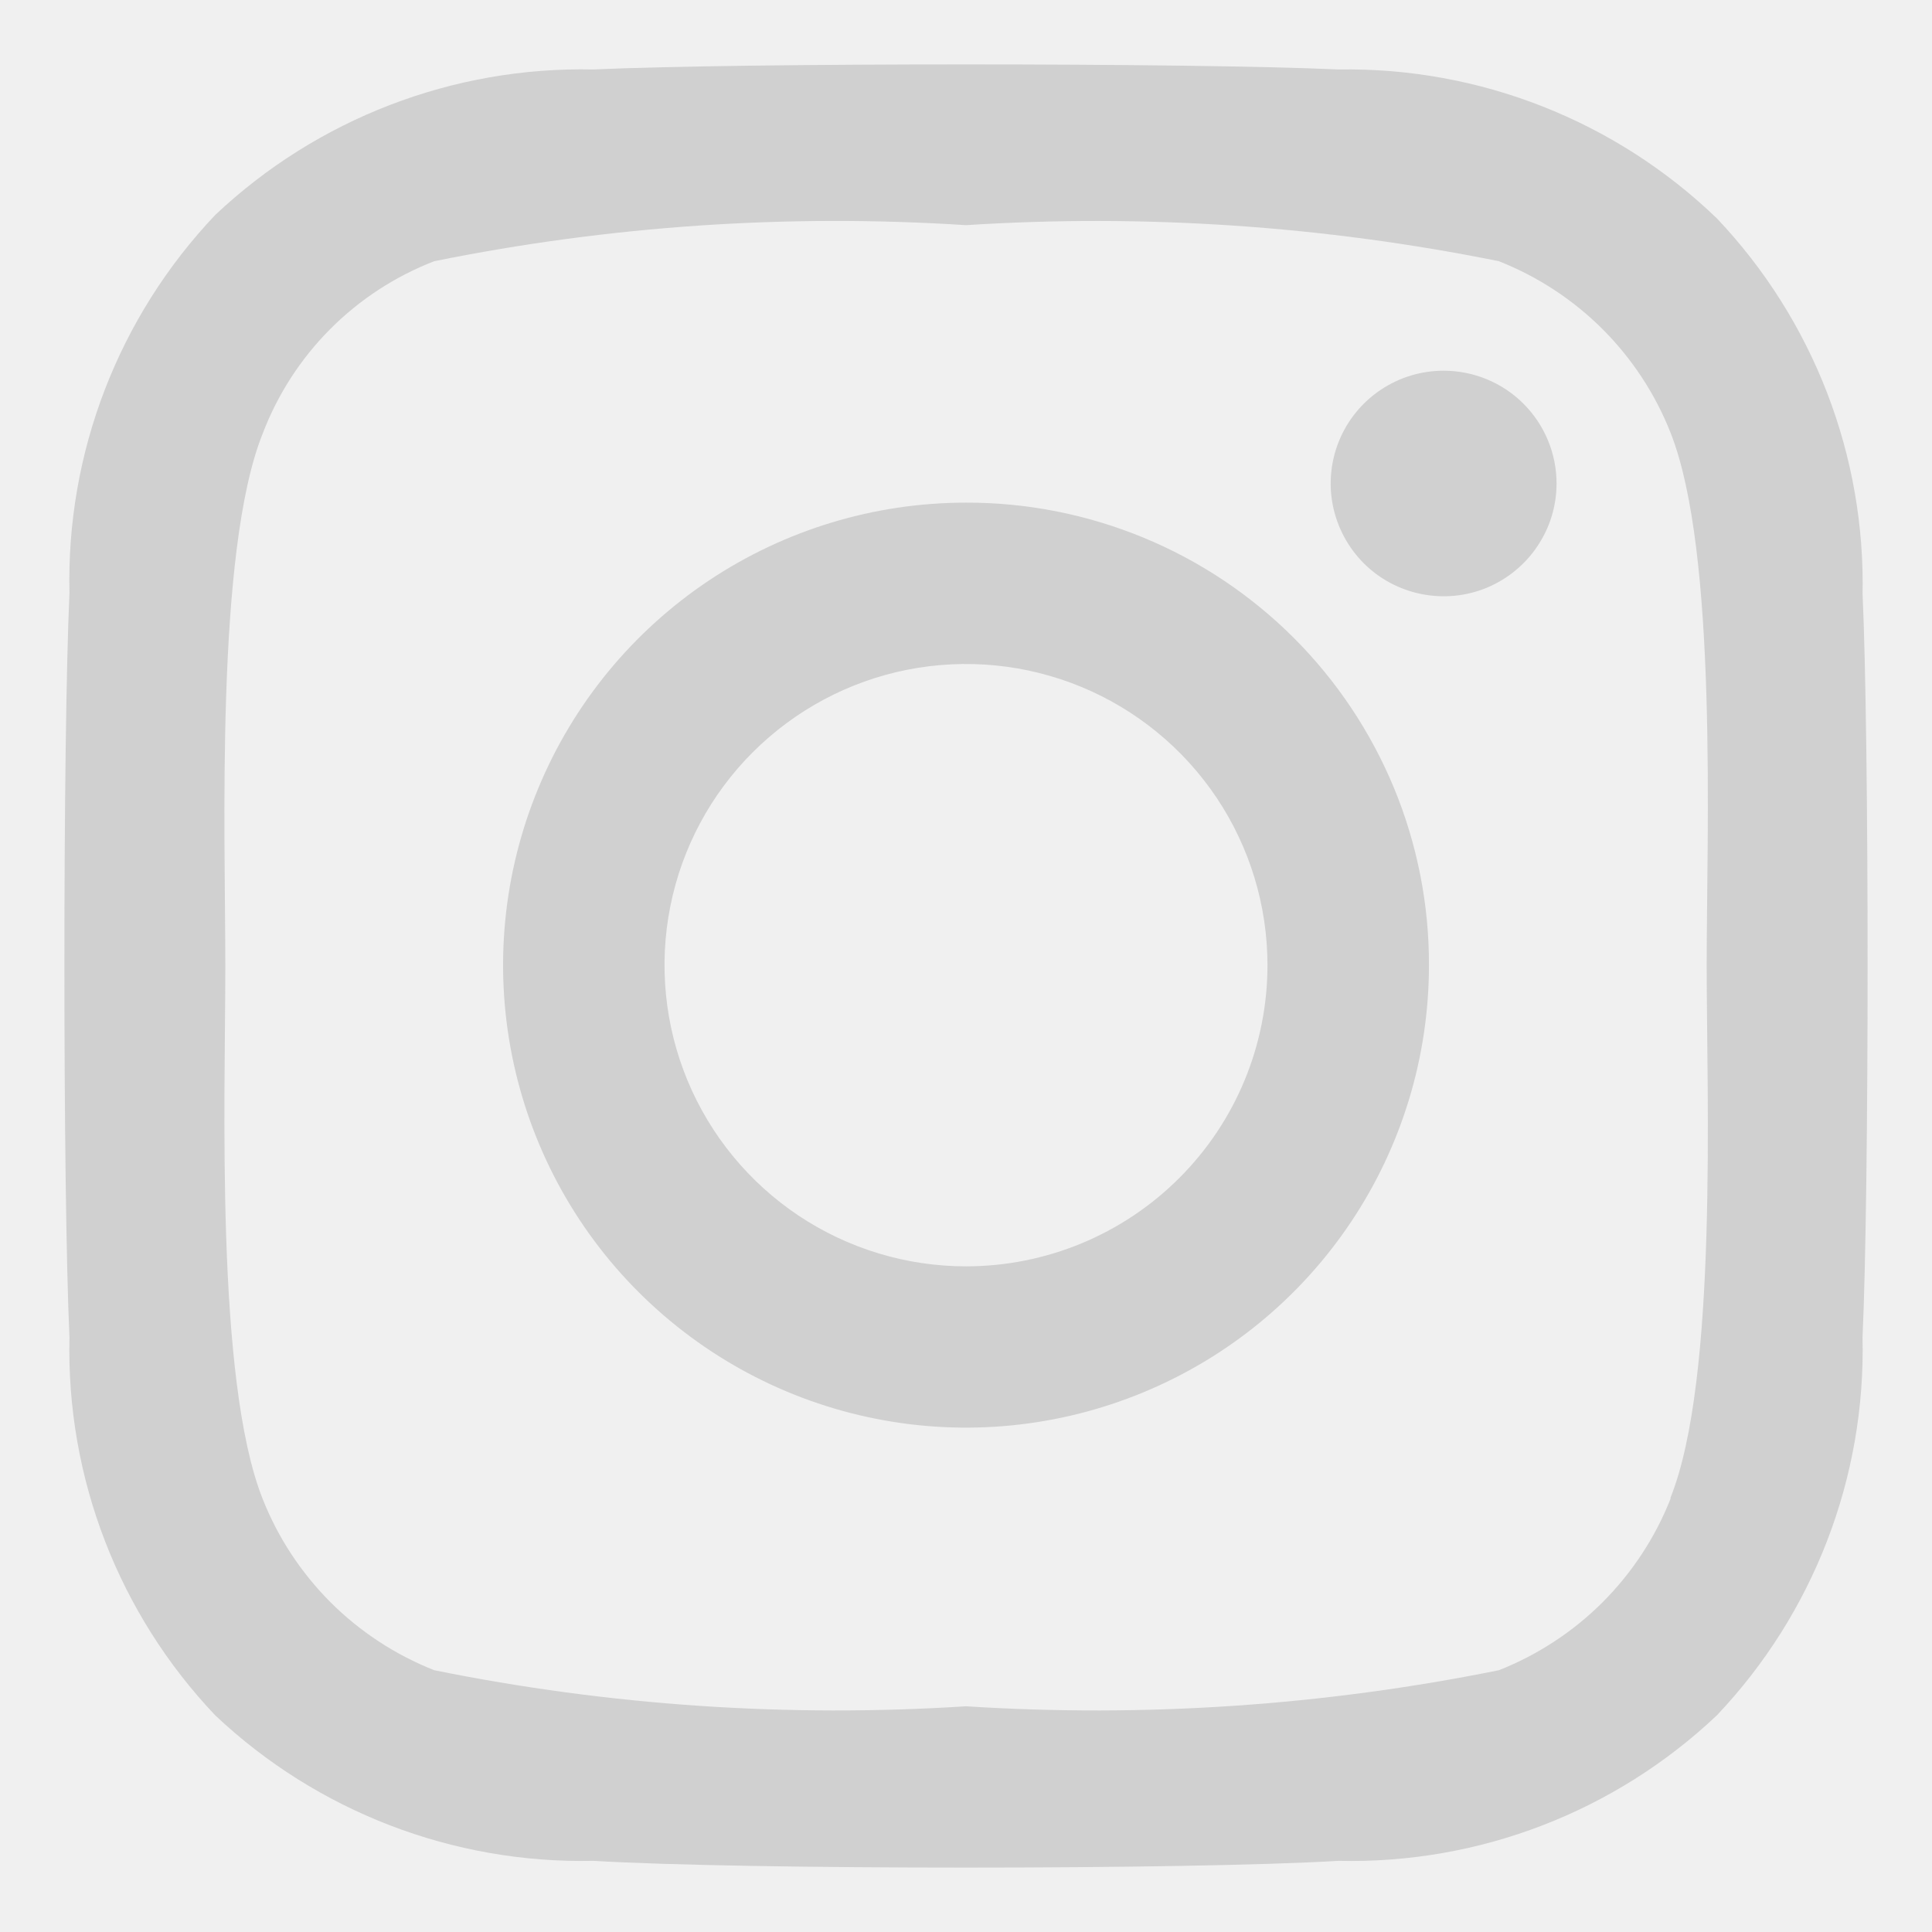
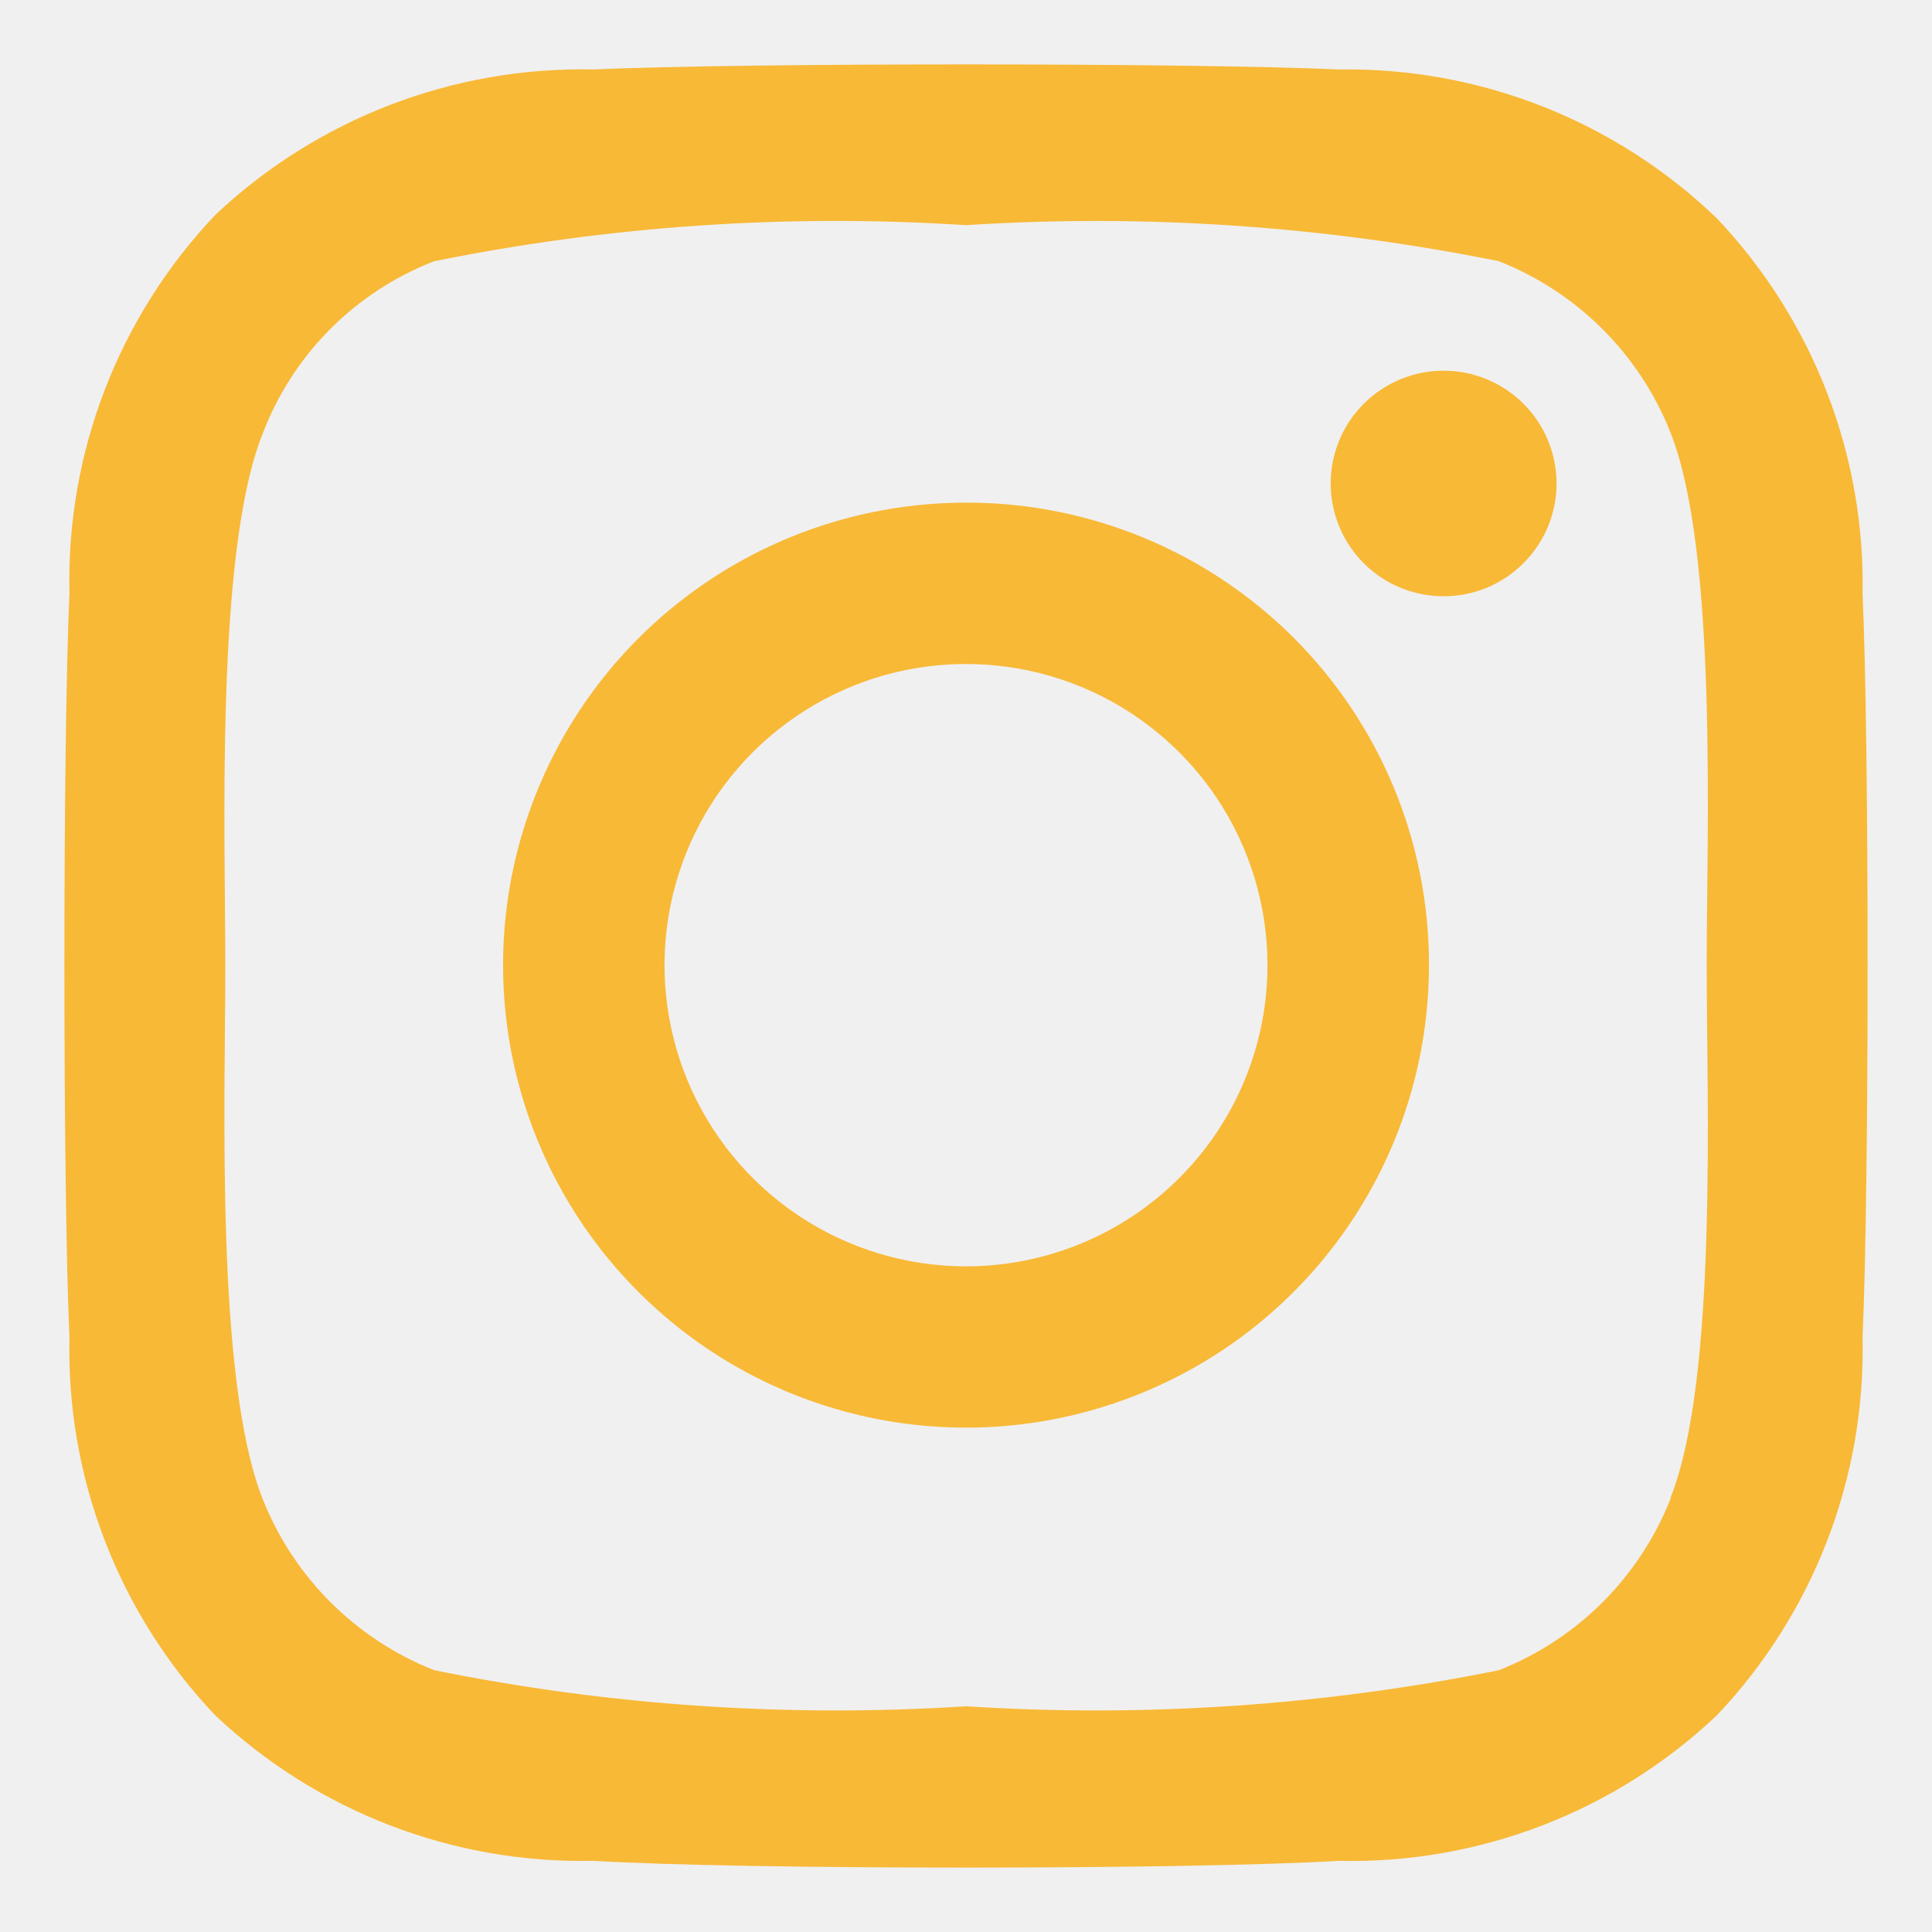
<svg xmlns="http://www.w3.org/2000/svg" preserveAspectRatio="none" overflow="visible" style="display: block;" width="24" height="24" viewBox="0 0 24 24" fill="none">
  <g id="instagram-svgrepo-com 1" clip-path="url(#clip0_0_227)">
-     <path id="Vector" d="M12 6.244C10.863 6.244 9.751 6.581 8.805 7.212C7.859 7.844 7.122 8.741 6.687 9.791C6.252 10.841 6.138 11.996 6.36 13.11C6.582 14.225 7.129 15.249 7.934 16.052C8.738 16.855 9.763 17.403 10.878 17.624C11.994 17.846 13.15 17.732 14.201 17.297C15.252 16.863 16.15 16.126 16.782 15.181C17.414 14.237 17.751 13.126 17.751 11.989C17.753 11.235 17.605 10.487 17.317 9.789C17.028 9.091 16.605 8.457 16.071 7.923C15.536 7.389 14.902 6.966 14.203 6.678C13.504 6.39 12.756 6.242 12 6.244ZM12 15.731C11.259 15.731 10.535 15.511 9.919 15.1C9.304 14.689 8.824 14.105 8.54 13.421C8.257 12.738 8.182 11.985 8.327 11.259C8.471 10.534 8.828 9.867 9.352 9.344C9.876 8.821 10.543 8.464 11.269 8.32C11.996 8.176 12.749 8.25 13.433 8.533C14.117 8.816 14.702 9.296 15.114 9.911C15.525 10.526 15.745 11.249 15.745 11.989C15.745 12.982 15.351 13.934 14.648 14.635C13.946 15.337 12.993 15.731 12 15.731ZM19.336 6.006C19.336 6.283 19.254 6.554 19.099 6.784C18.945 7.015 18.726 7.194 18.47 7.301C18.214 7.407 17.932 7.434 17.66 7.38C17.387 7.326 17.137 7.193 16.941 6.997C16.745 6.801 16.612 6.551 16.557 6.279C16.503 6.007 16.531 5.726 16.637 5.47C16.743 5.214 16.923 4.995 17.154 4.841C17.385 4.687 17.656 4.605 17.933 4.605C18.305 4.605 18.662 4.752 18.925 5.015C19.188 5.278 19.336 5.634 19.336 6.006ZM23.137 7.407C23.178 5.665 22.527 3.978 21.328 2.713C20.068 1.499 18.378 0.834 16.629 0.863C14.805 0.779 9.195 0.779 7.371 0.863C5.628 0.825 3.94 1.475 2.673 2.671C1.473 3.936 0.822 5.623 0.863 7.365C0.779 9.187 0.779 14.792 0.863 16.614C0.822 18.356 1.473 20.043 2.673 21.308C3.94 22.504 5.628 23.154 7.371 23.116C9.223 23.228 14.777 23.228 16.629 23.116C18.372 23.157 20.061 22.507 21.328 21.308C22.527 20.043 23.178 18.356 23.137 16.614C23.221 14.792 23.221 9.187 23.137 7.365V7.407ZM20.752 18.618C20.562 19.1 20.274 19.537 19.908 19.904C19.541 20.27 19.103 20.557 18.62 20.748C16.443 21.188 14.217 21.338 12 21.196C9.788 21.338 7.566 21.188 5.394 20.748C4.911 20.557 4.473 20.27 4.106 19.904C3.74 19.537 3.452 19.1 3.262 18.618C2.673 17.132 2.799 13.629 2.799 12.004C2.799 10.378 2.673 6.861 3.262 5.389C3.447 4.903 3.732 4.46 4.099 4.091C4.467 3.721 4.908 3.433 5.394 3.245C7.566 2.805 9.788 2.654 12 2.797C14.217 2.655 16.443 2.805 18.62 3.245C19.103 3.436 19.541 3.723 19.908 4.089C20.274 4.456 20.562 4.893 20.752 5.375C21.341 6.861 21.201 10.364 21.201 11.989C21.201 13.615 21.341 17.132 20.752 18.604V18.618Z" fill="#D0D0D0" />
+     <path id="Vector" d="M12 6.244C10.863 6.244 9.751 6.581 8.805 7.212C7.859 7.844 7.122 8.741 6.687 9.791C6.252 10.841 6.138 11.996 6.36 13.11C6.582 14.225 7.129 15.249 7.934 16.052C8.738 16.855 9.763 17.403 10.878 17.624C11.994 17.846 13.15 17.732 14.201 17.297C15.252 16.863 16.15 16.126 16.782 15.181C17.414 14.237 17.751 13.126 17.751 11.989C17.753 11.235 17.605 10.487 17.317 9.789C17.028 9.091 16.605 8.457 16.071 7.923C15.536 7.389 14.902 6.966 14.203 6.678C13.504 6.39 12.756 6.242 12 6.244ZM12 15.731C11.259 15.731 10.535 15.511 9.919 15.1C9.304 14.689 8.824 14.105 8.54 13.421C8.257 12.738 8.182 11.985 8.327 11.259C8.471 10.534 8.828 9.867 9.352 9.344C9.876 8.821 10.543 8.464 11.269 8.32C11.996 8.176 12.749 8.25 13.433 8.533C14.117 8.816 14.702 9.296 15.114 9.911C15.525 10.526 15.745 11.249 15.745 11.989C15.745 12.982 15.351 13.934 14.648 14.635C13.946 15.337 12.993 15.731 12 15.731ZM19.336 6.006C19.336 6.283 19.254 6.554 19.099 6.784C18.945 7.015 18.726 7.194 18.47 7.301C18.214 7.407 17.932 7.434 17.66 7.38C17.387 7.326 17.137 7.193 16.941 6.997C16.745 6.801 16.612 6.551 16.557 6.279C16.503 6.007 16.531 5.726 16.637 5.47C16.743 5.214 16.923 4.995 17.154 4.841C17.385 4.687 17.656 4.605 17.933 4.605C18.305 4.605 18.662 4.752 18.925 5.015C19.188 5.278 19.336 5.634 19.336 6.006ZM23.137 7.407C23.178 5.665 22.527 3.978 21.328 2.713C20.068 1.499 18.378 0.834 16.629 0.863C14.805 0.779 9.195 0.779 7.371 0.863C5.628 0.825 3.94 1.475 2.673 2.671C1.473 3.936 0.822 5.623 0.863 7.365C0.779 9.187 0.779 14.792 0.863 16.614C0.822 18.356 1.473 20.043 2.673 21.308C3.94 22.504 5.628 23.154 7.371 23.116C9.223 23.228 14.777 23.228 16.629 23.116C18.372 23.157 20.061 22.507 21.328 21.308C22.527 20.043 23.178 18.356 23.137 16.614C23.221 14.792 23.221 9.187 23.137 7.365V7.407ZM20.752 18.618C20.562 19.1 20.274 19.537 19.908 19.904C19.541 20.27 19.103 20.557 18.62 20.748C16.443 21.188 14.217 21.338 12 21.196C9.788 21.338 7.566 21.188 5.394 20.748C4.911 20.557 4.473 20.27 4.106 19.904C3.74 19.537 3.452 19.1 3.262 18.618C2.673 17.132 2.799 13.629 2.799 12.004C2.799 10.378 2.673 6.861 3.262 5.389C3.447 4.903 3.732 4.46 4.099 4.091C4.467 3.721 4.908 3.433 5.394 3.245C7.566 2.805 9.788 2.654 12 2.797C14.217 2.655 16.443 2.805 18.62 3.245C19.103 3.436 19.541 3.723 19.908 4.089C20.274 4.456 20.562 4.893 20.752 5.375C21.341 6.861 21.201 10.364 21.201 11.989C21.201 13.615 21.341 17.132 20.752 18.604V18.618Z" fill="#F8B937" />
  </g>
  <defs>
    <clipPath id="clip0_0_227">
      <rect width="24" height="24" fill="white" />
    </clipPath>
  </defs>
</svg>
